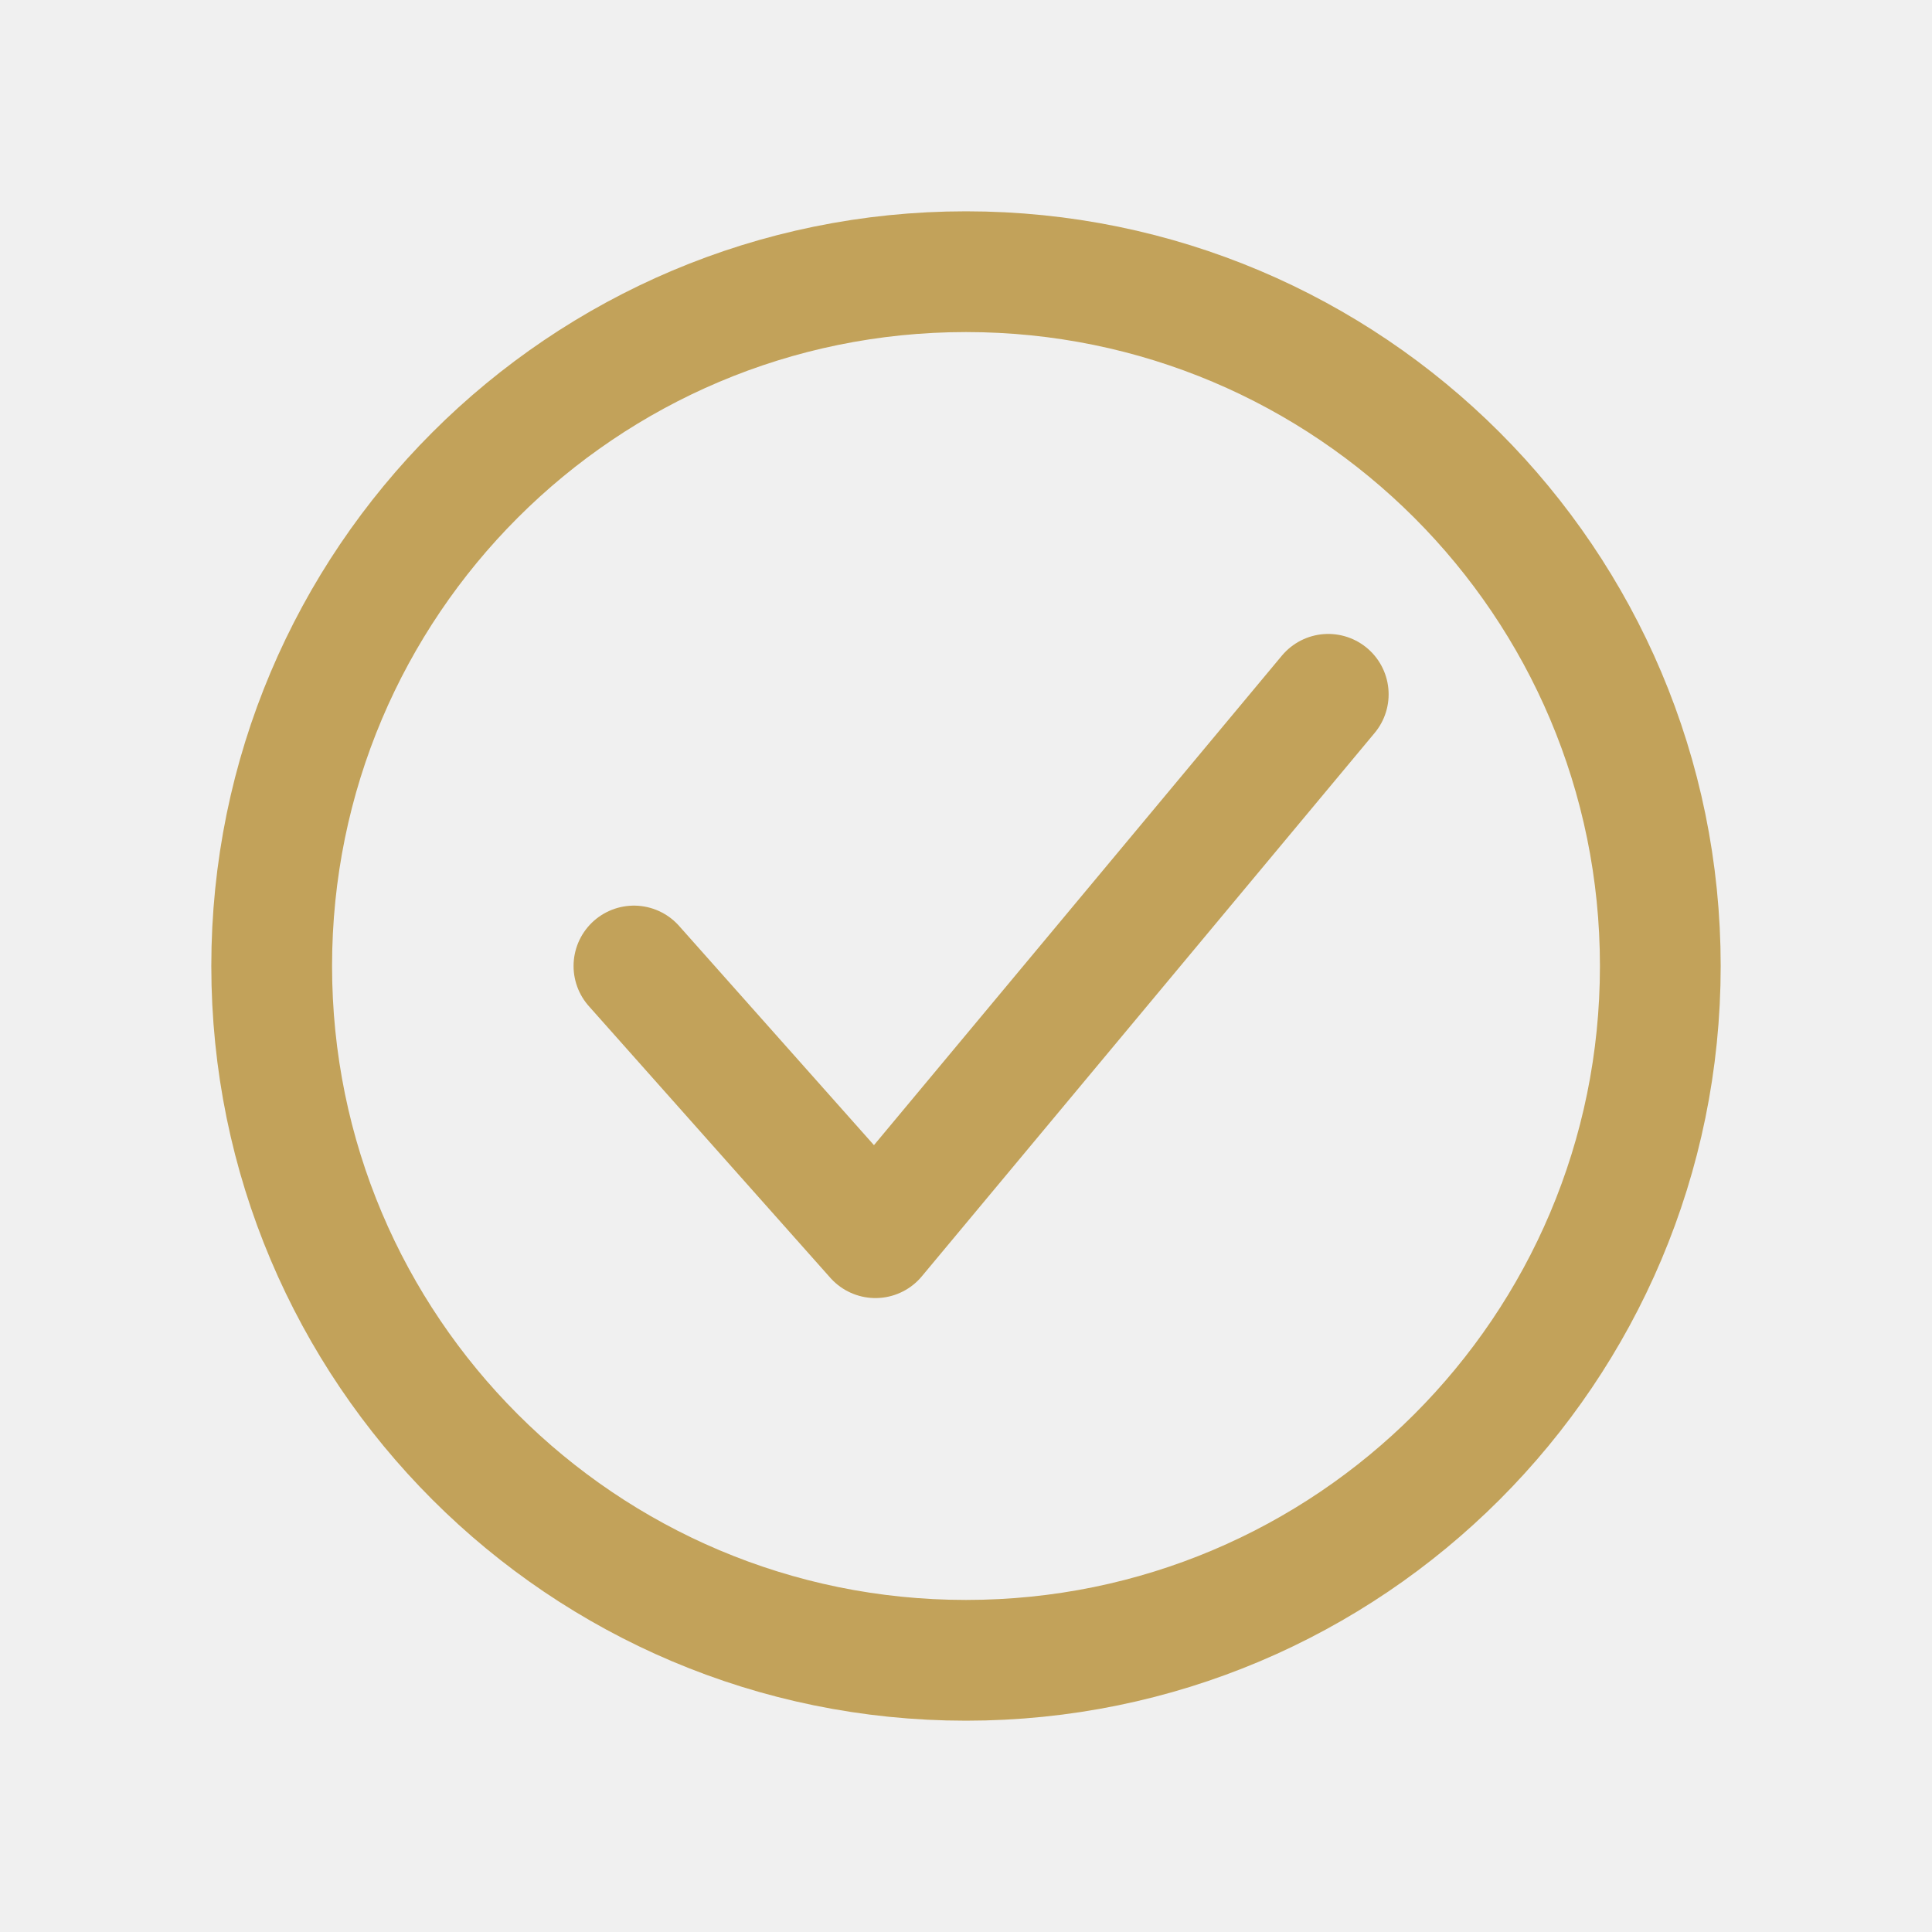
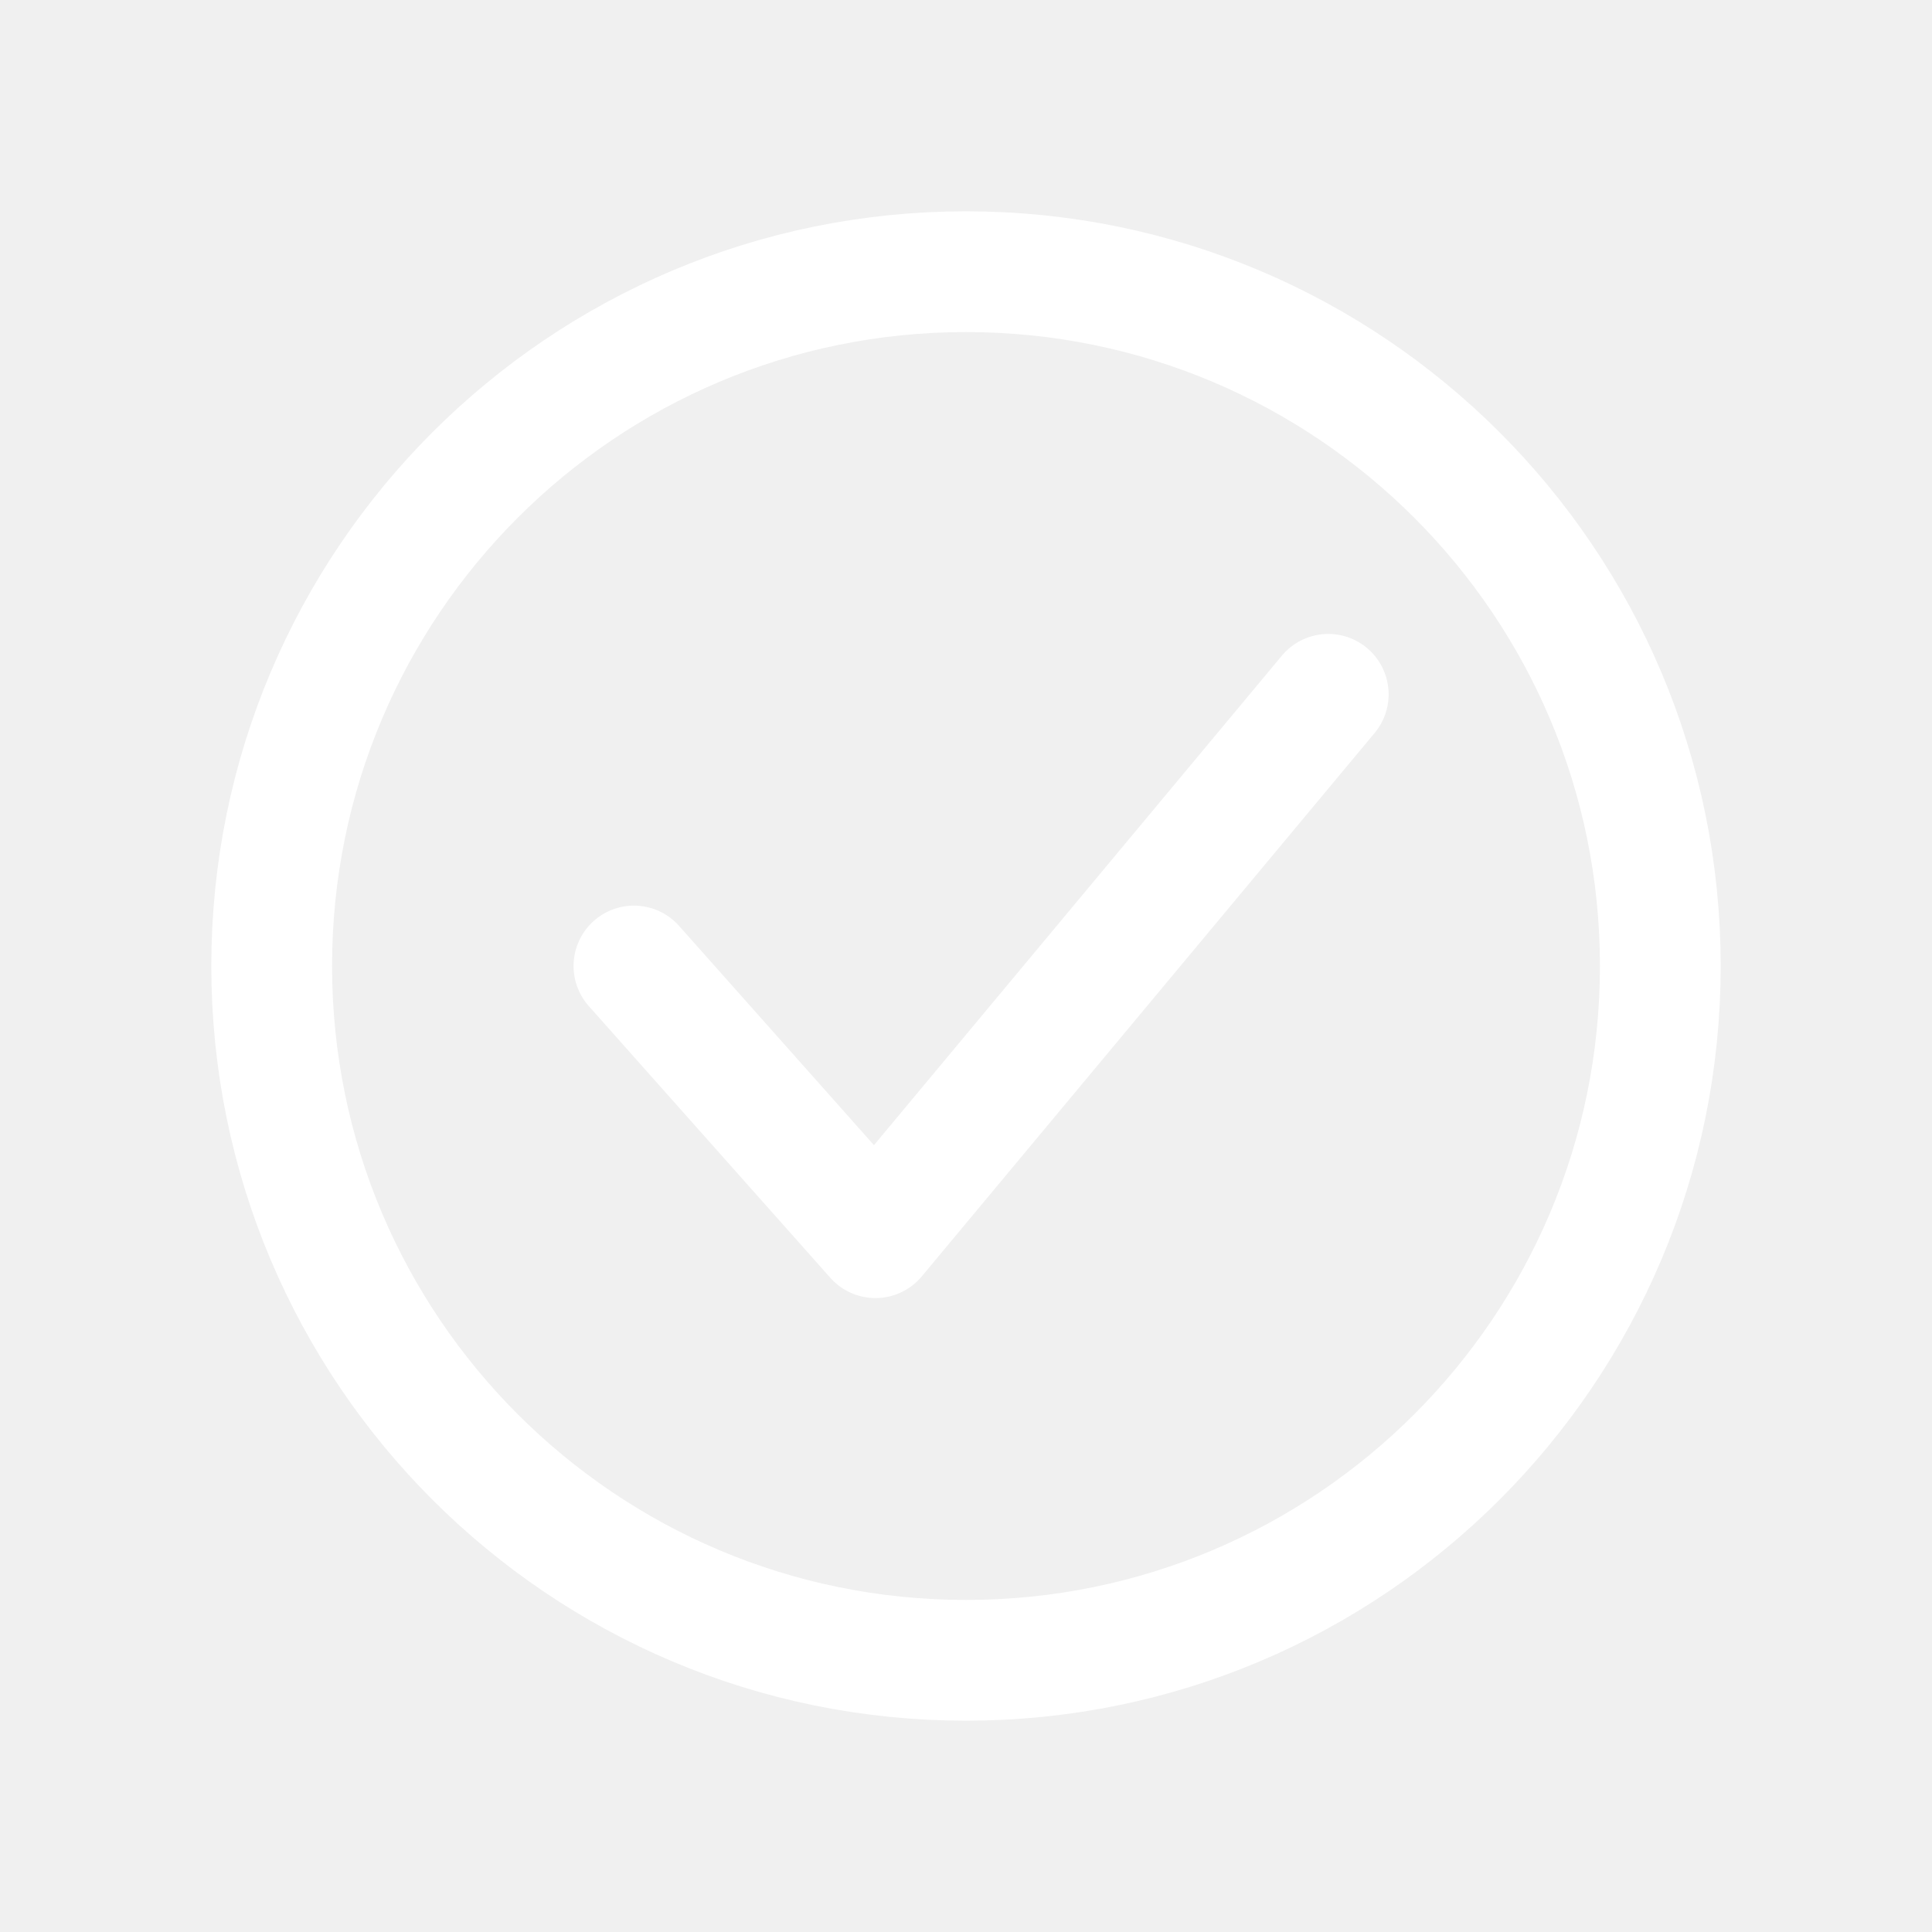
<svg xmlns="http://www.w3.org/2000/svg" width="64" height="64" viewBox="0 0 64 64">
-   <g fill="none" stroke="#c2a25a" stroke-width="4" stroke-linecap="round" stroke-linejoin="round">
+   <g fill="none" stroke="#ffffff" stroke-width="4" stroke-linecap="round" stroke-linejoin="round">
    <circle cx="32" cy="32" r="23" />
    <path d="M21,32 L29,41 L44,23" />
  </g>
</svg>
